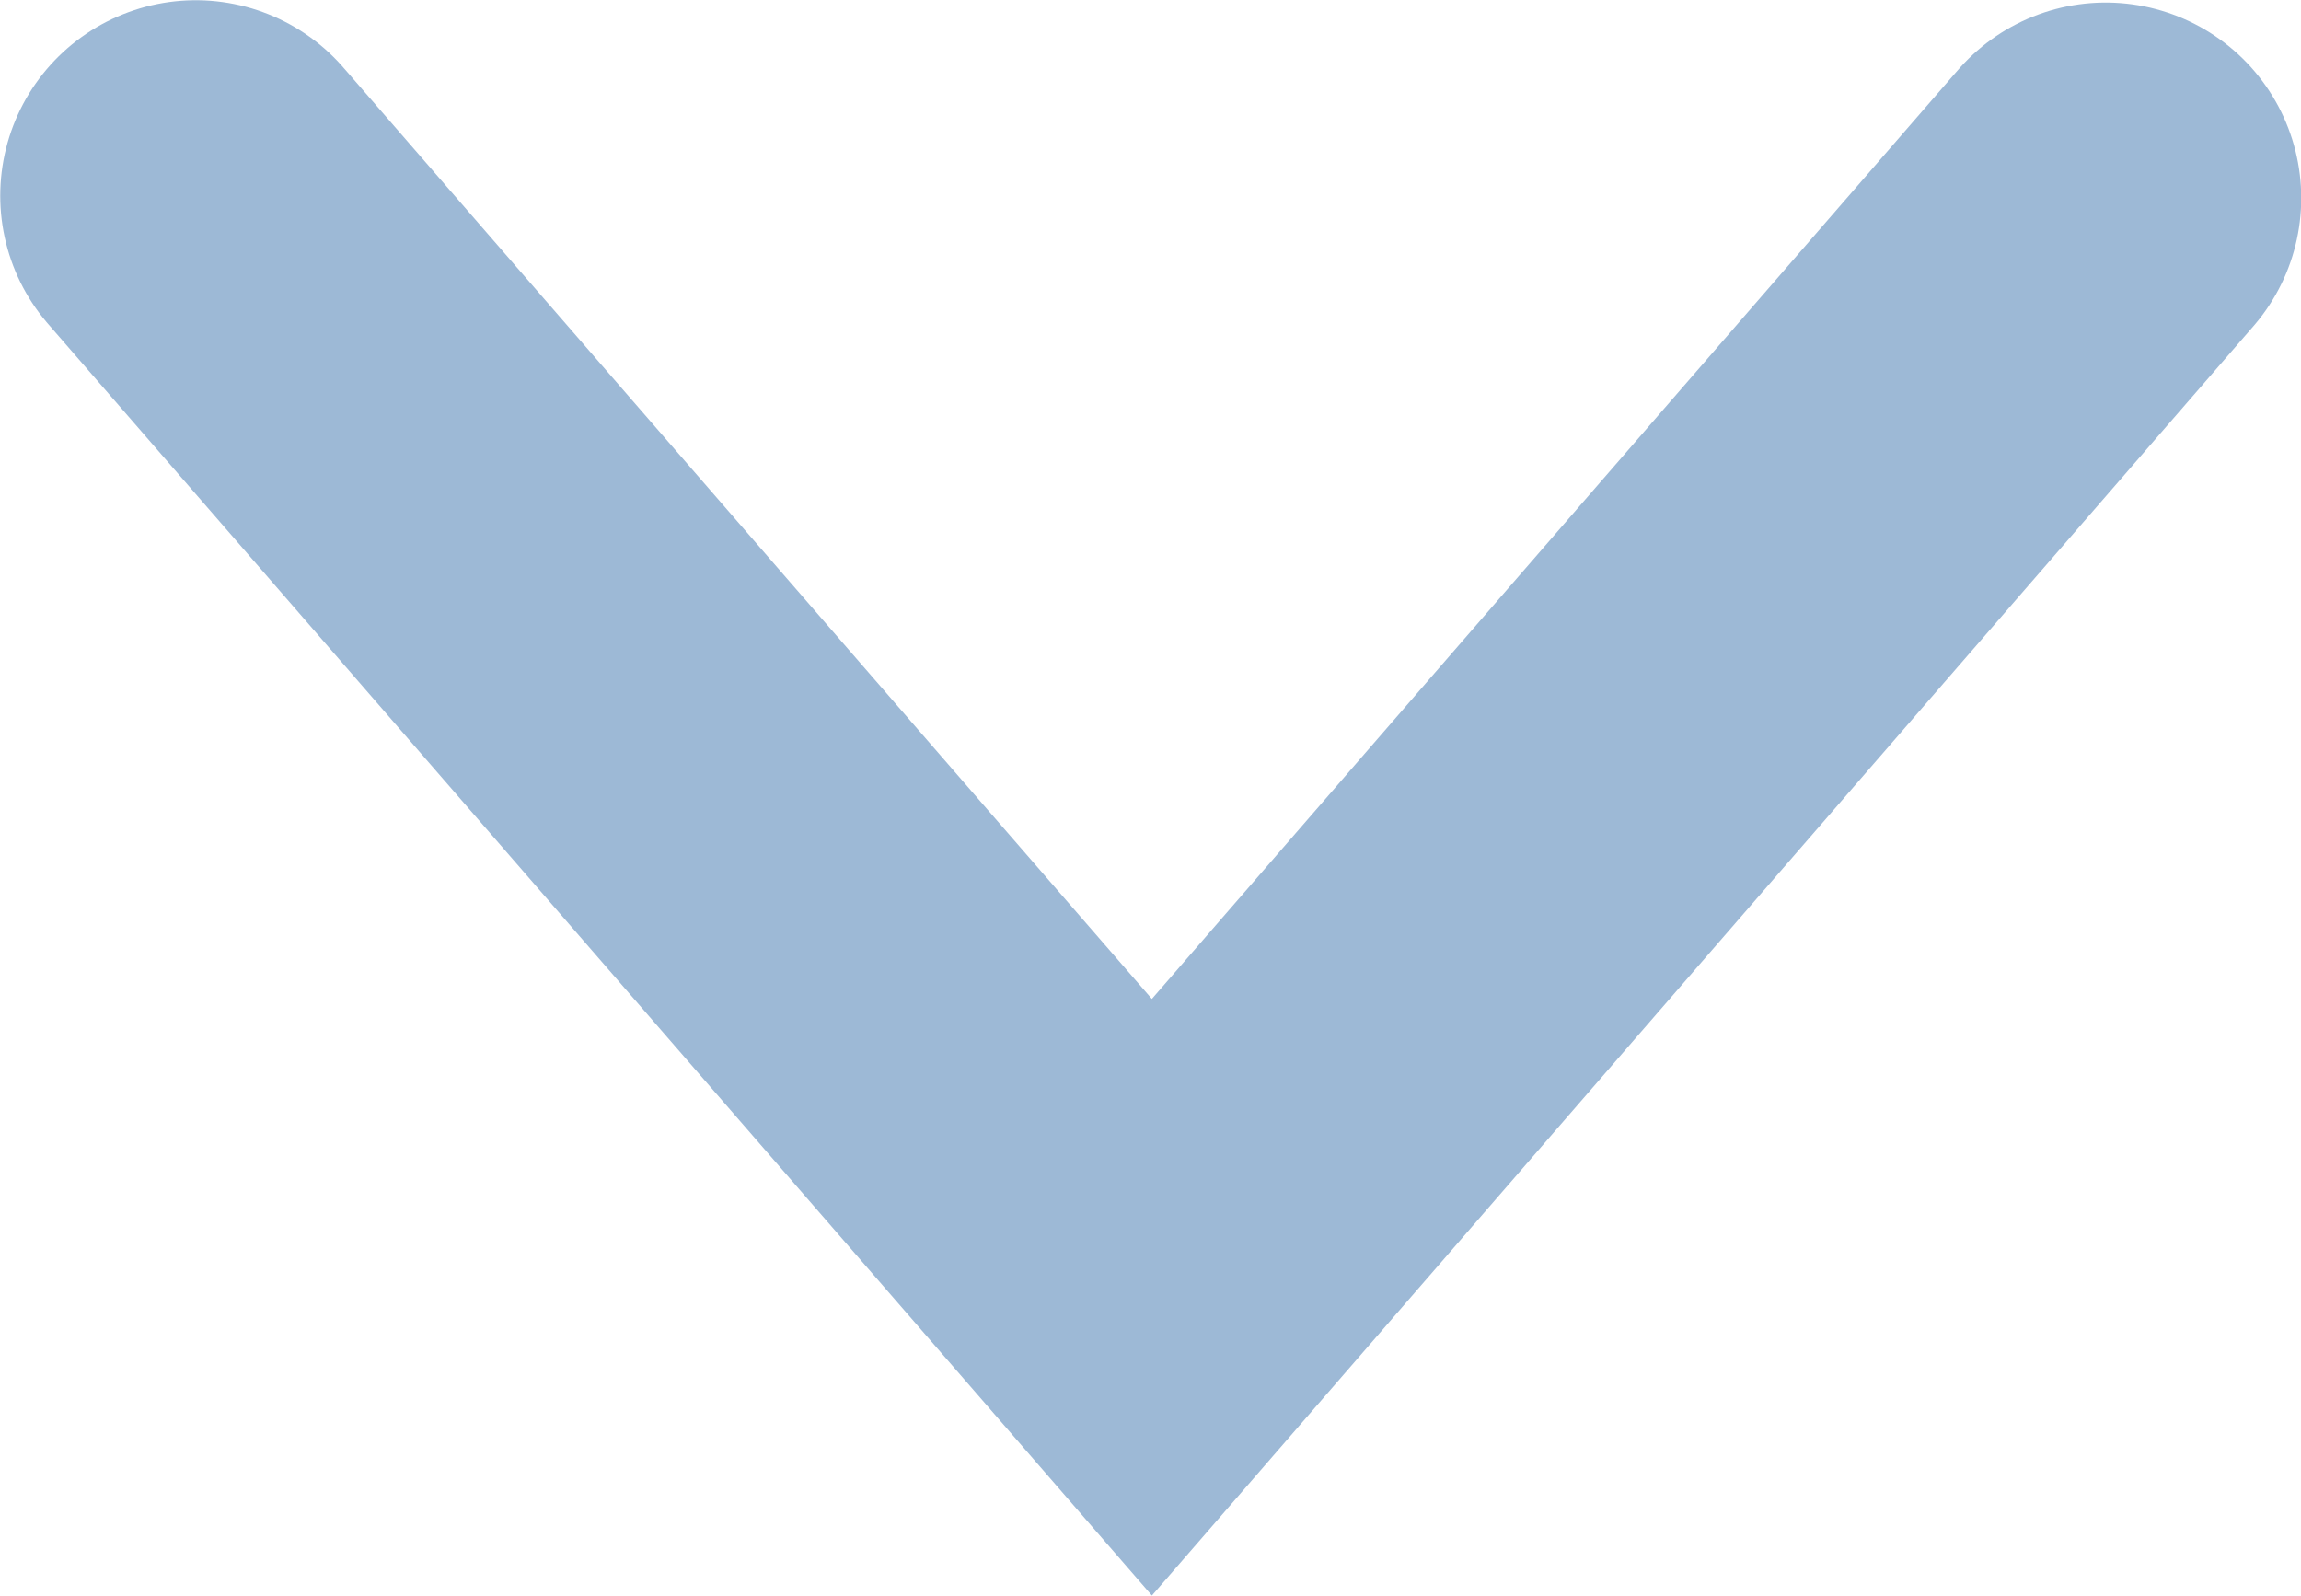
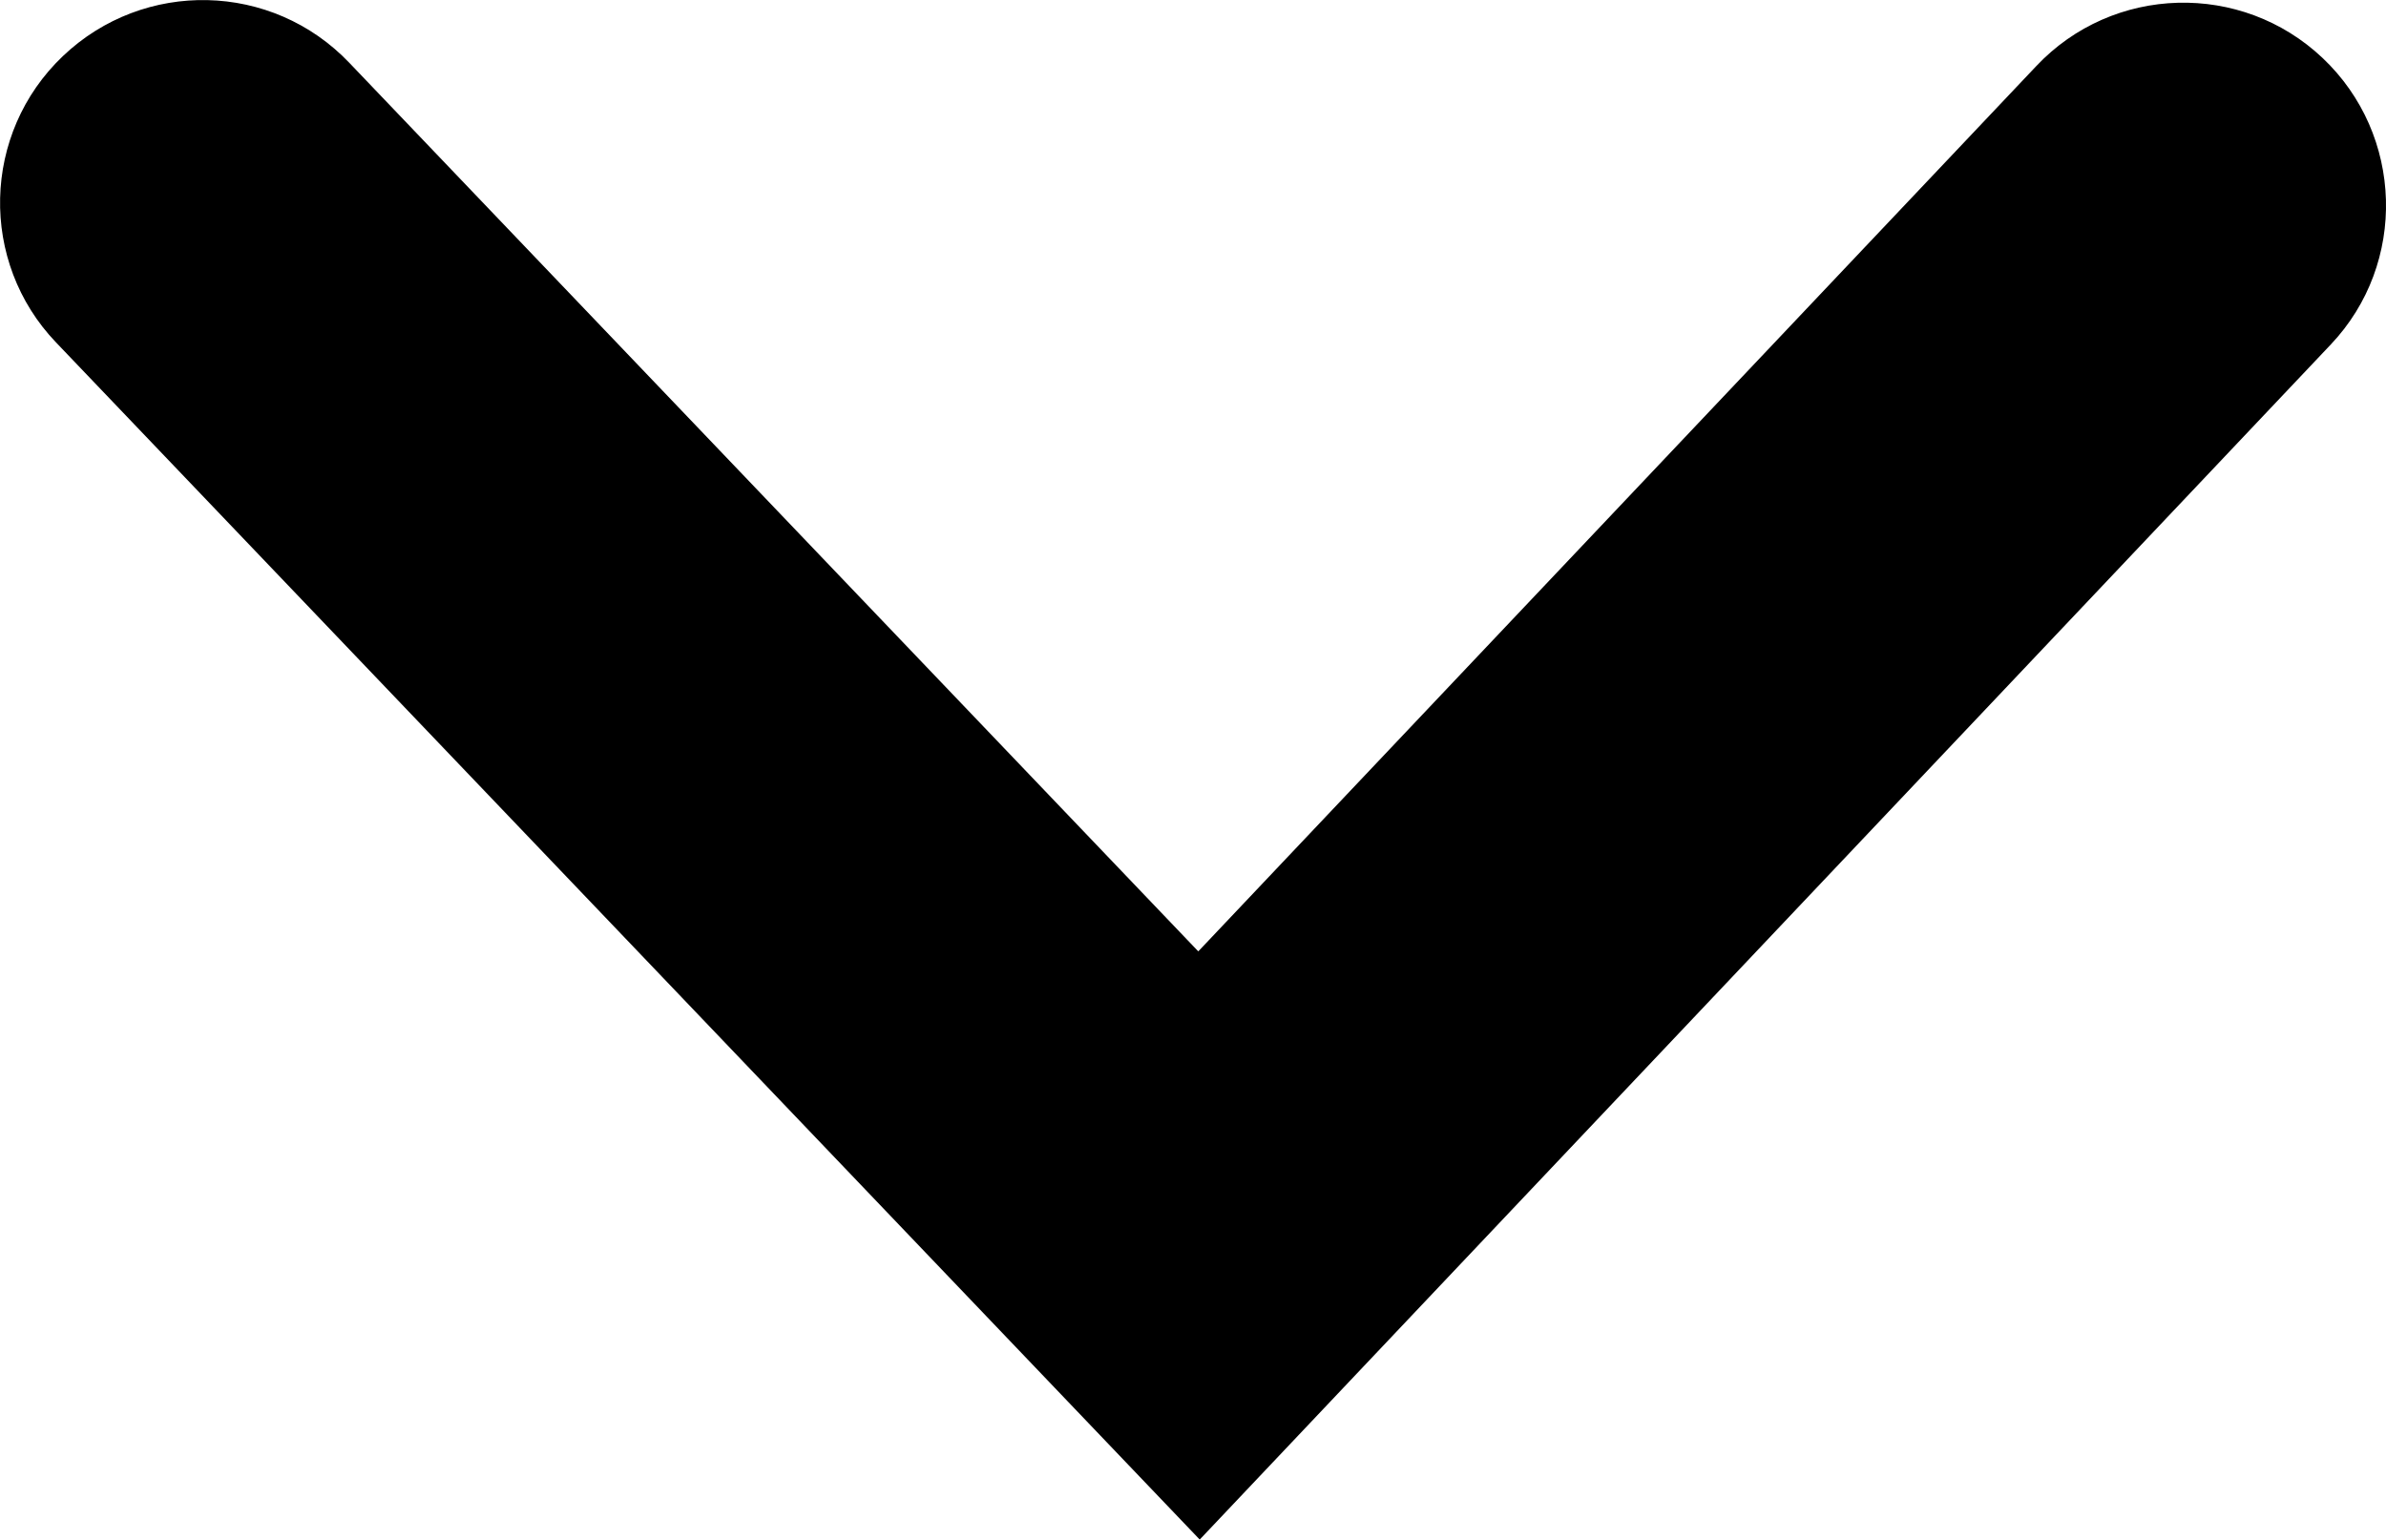
- <svg xmlns="http://www.w3.org/2000/svg" id="Layer_2" data-name="Layer 2" viewBox="0 0 49.72 34.47">
-   <defs>
-     <style>
-       .cls-1 {
-         fill: none;
-         stroke: #9db9d6;
-         stroke-linecap: round;
-         stroke-miterlimit: 10;
-         stroke-width: 8.45px;
-       }
-     </style>
-   </defs>
+ <svg xmlns="http://www.w3.org/2000/svg" id="Layer_2" data-name="Layer 2" viewBox="0 0 49.72 32.09">
  <g id="Layer_1-2" data-name="Layer 1">
-     <polyline class="cls-1" points="45.5 4.28 24.89 28.03 4.23 4.23" />
+     <path class="cls-1" d="m25,32.09L1.17,7.14C-.44,5.46-.38,2.78,1.31,1.17c1.69-1.61,4.36-1.55,5.97.14l17.69,18.52L42.43,1.38c1.6-1.7,4.28-1.77,5.97-.17,1.69,1.6,1.77,4.28.17,5.97l-23.57,24.91Z" />
  </g>
</svg>
